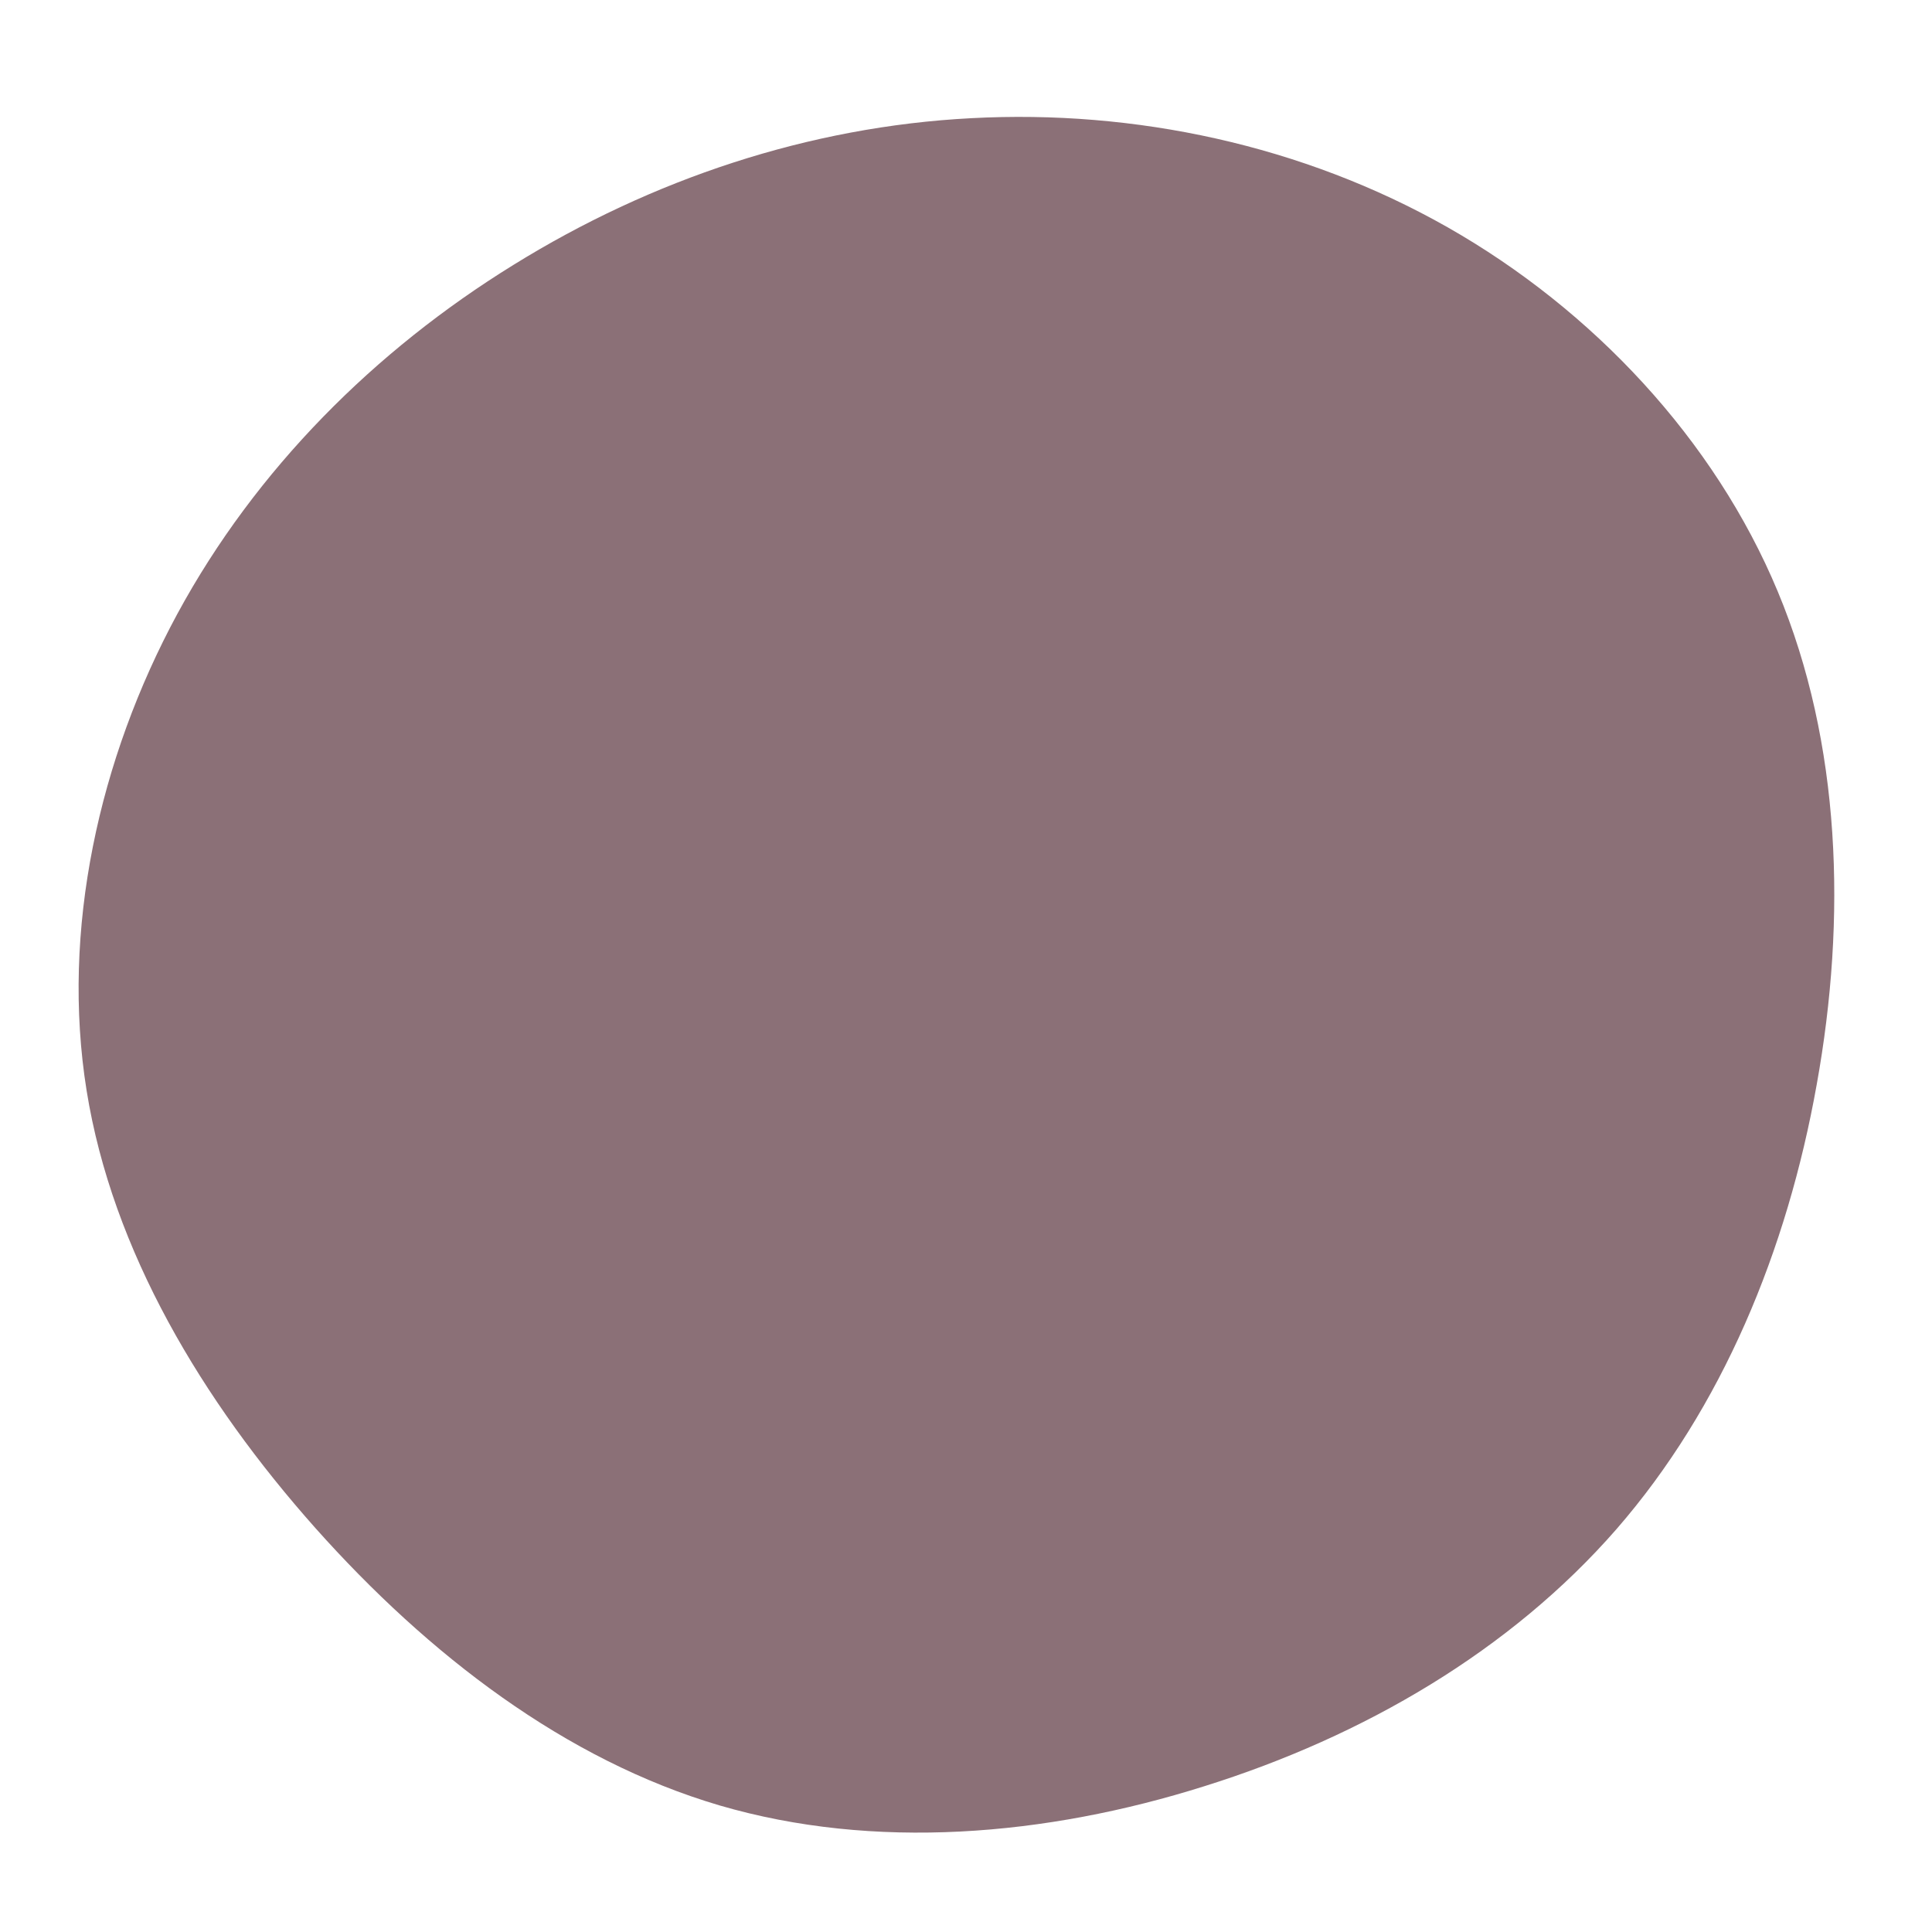
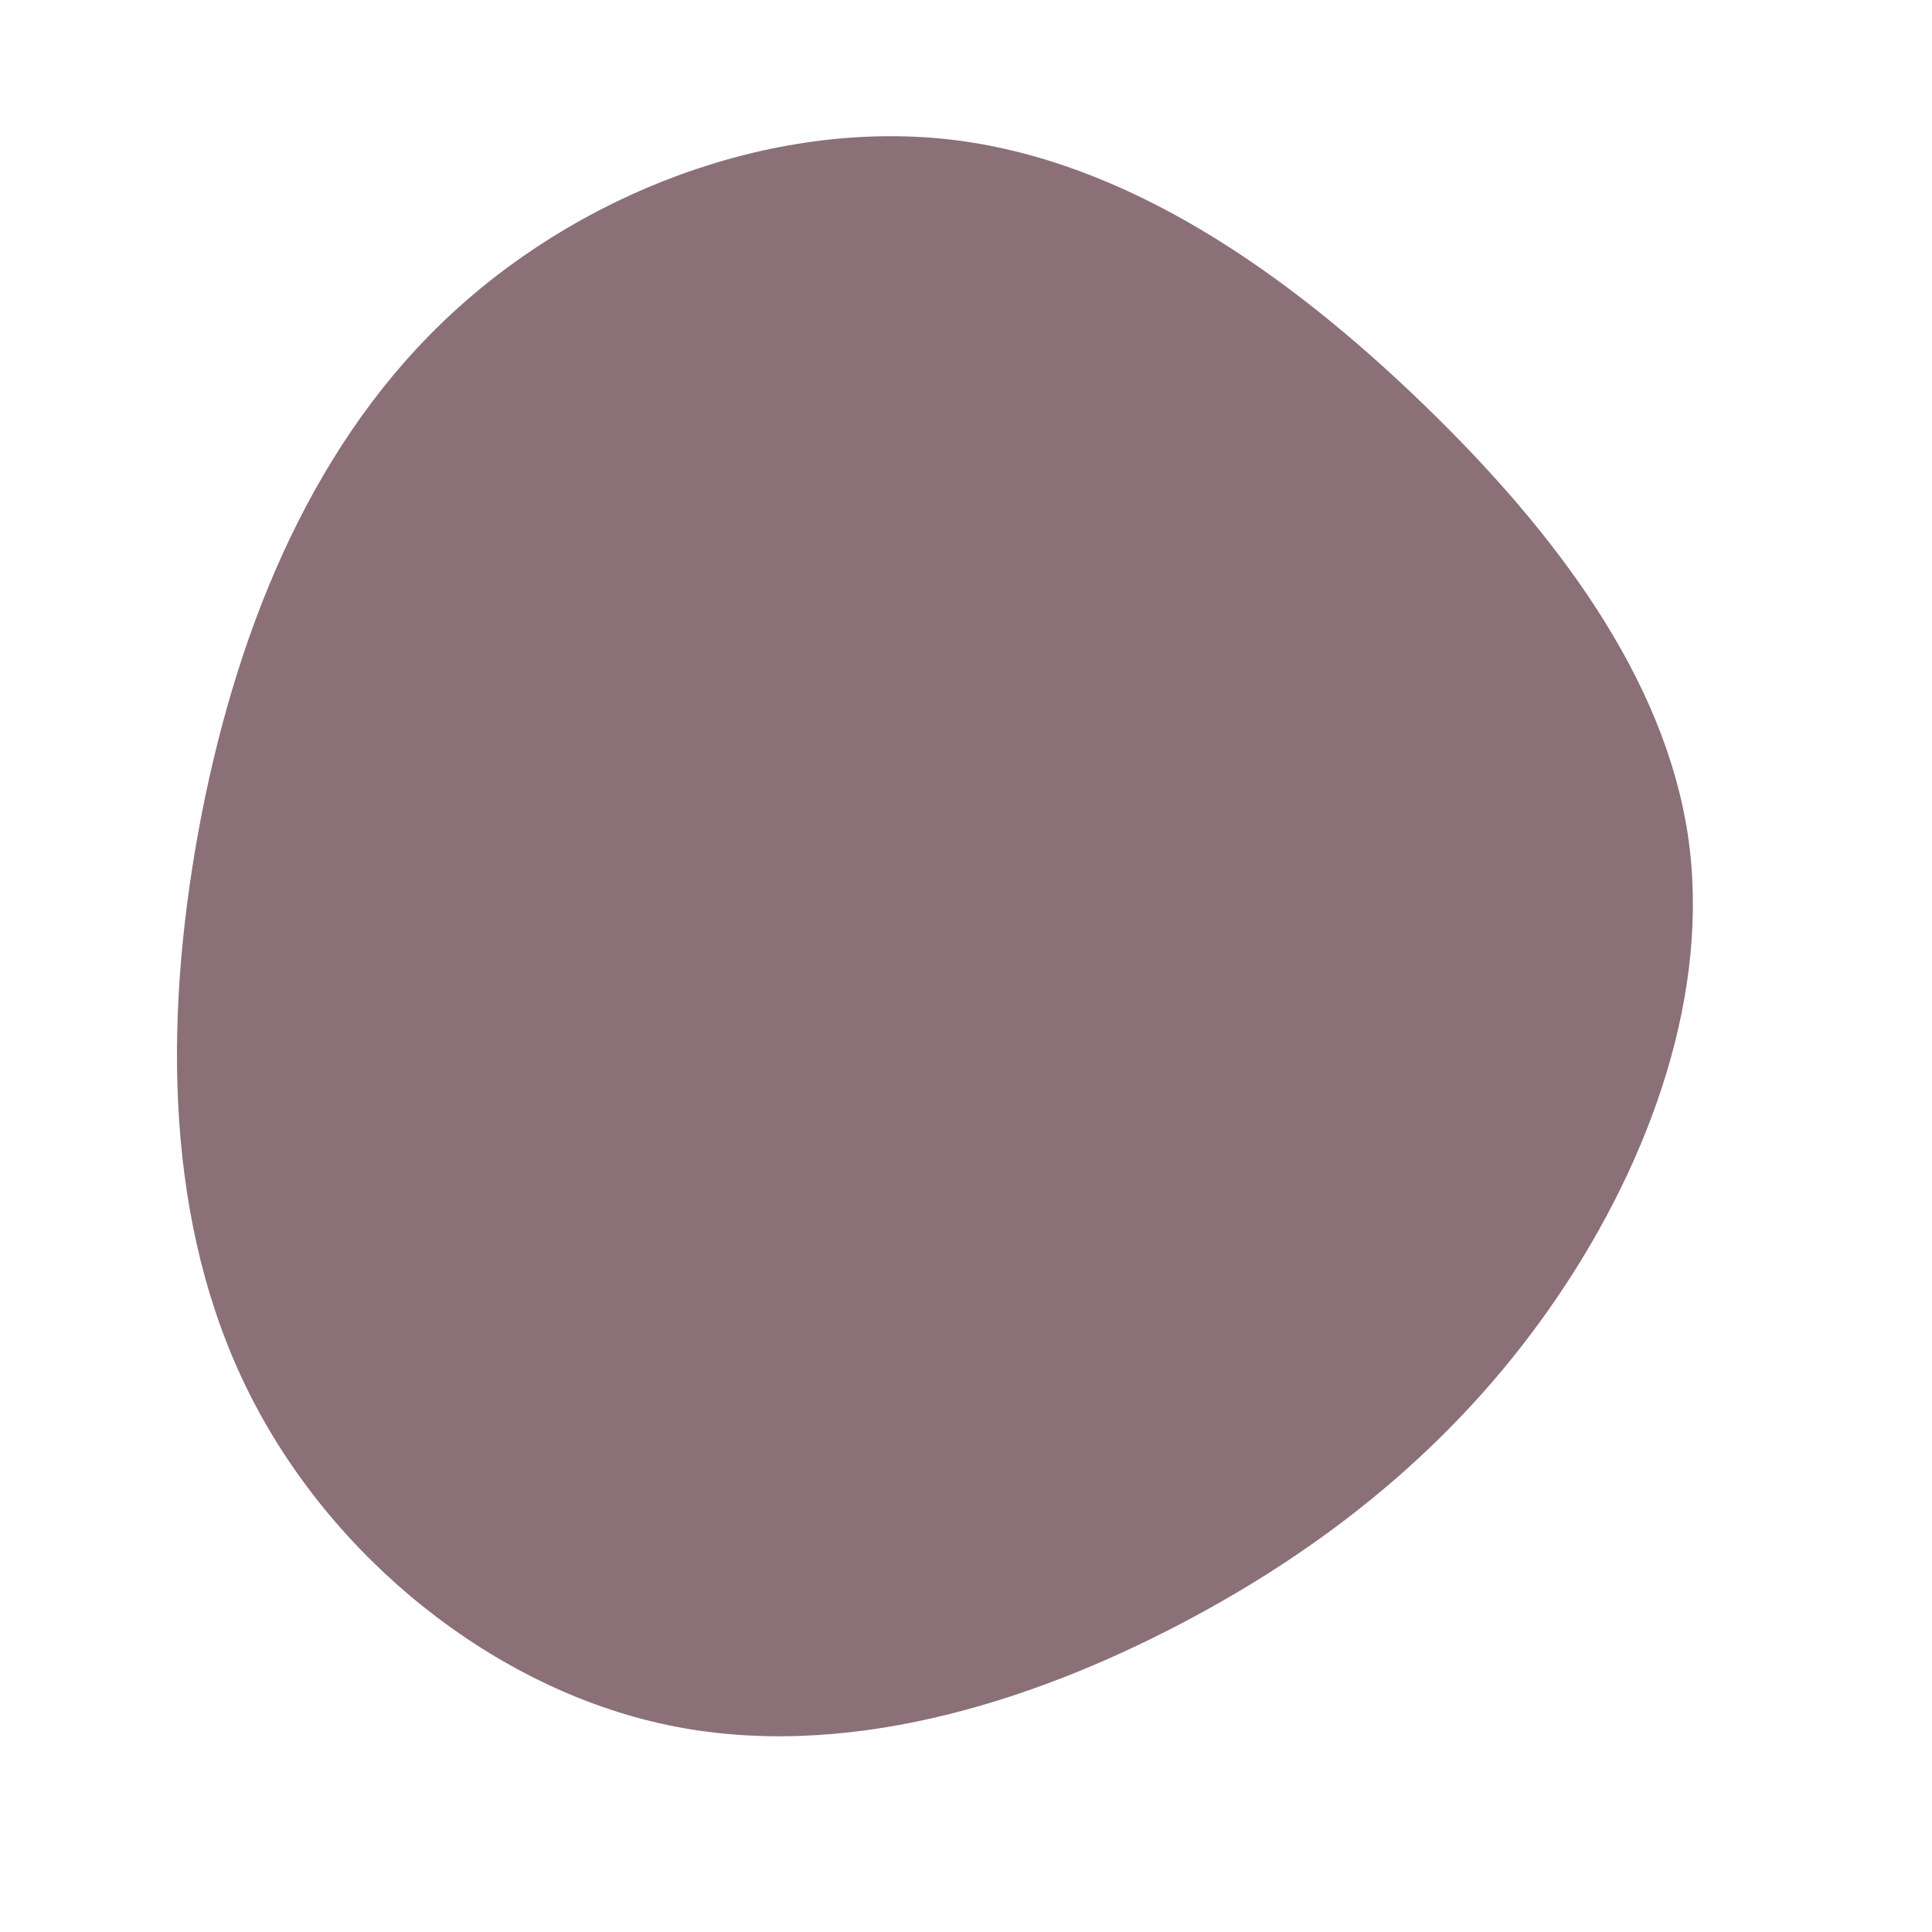
<svg xmlns="http://www.w3.org/2000/svg" width="300" height="300" viewBox="0 0 600 600">
  <g transform="translate(300,300)">
-     <path d="M149.6,-229.4C194.6,-203.8,232.4,-163.6,252.1,-116.3C271.8,-69.1,273.5,-14.8,264.2,36.8C255,88.4,234.8,137.2,202,174.9C169.1,212.6,123.6,239.2,74.1,254.7C24.7,270.3,-28.6,274.7,-76.5,260.7C-124.4,246.6,-166.9,214,-202.1,174.5C-237.2,135,-265.1,88.5,-273.1,38.7C-281.1,-11.1,-269.3,-64.3,-244.9,-109.4C-220.5,-154.4,-183.5,-191.2,-140.6,-217.7C-97.7,-244.3,-48.8,-260.7,1.7,-263.3C52.3,-266,104.5,-255,149.6,-229.4Z" fill="#8B7077" />
+     <path d="M142,-174.5C183.7,-134.2,216.9,-89.2,224.2,-40.6C231.4,7.9,212.7,60,183.8,102.6C155,145.1,116,178.3,67.6,203.8C19.2,229.3,-38.6,247.1,-92.8,235.7C-146.9,224.3,-197.3,183.7,-222.9,132.1C-248.5,80.6,-249.3,18.3,-238.4,-41.7C-227.4,-101.7,-204.7,-159.2,-163,-199.5C-121.3,-239.9,-60.6,-262.9,-5.2,-256.7C50.1,-250.4,100.3,-214.8,142,-174.5Z" fill="#8B7077">
+       <animate id="one" attributeName="d" from="M142,-174.5C183.7,-134.2,216.9,-89.2,224.2,-40.6C231.4,7.9,212.7,60,183.8,102.6C155,145.1,116,178.3,67.6,203.8C19.2,229.3,-38.6,247.1,-92.8,235.7C-146.9,224.3,-197.3,183.7,-222.9,132.1C-248.5,80.6,-249.3,18.3,-238.4,-41.7C-227.4,-101.7,-204.7,-159.2,-163,-199.5C-121.3,-239.9,-60.6,-262.9,-5.2,-256.7C50.1,-250.4,100.3,-214.8,142,-174.5Z" to="M138.8,-165.8C187.3,-124.8,238.9,-88,249,-42.2C259.2,3.7,227.9,58.6,192.7,103.5C157.5,148.3,118.4,183.2,72.3,201.1C26.1,218.9,-27.1,219.9,-81.1,207.1C-135,194.2,-189.6,167.6,-224.3,122.3C-259,77,-273.8,13.1,-263,-46C-252.1,-105.2,-215.7,-159.4,-167.6,-200.5C-119.6,-241.5,-59.8,-269.2,-7.3,-260.6C45.2,-251.9,90.4,-206.8,138.8,-165.8Z" begin="0s" dur="8s" fill="freeze" />
+       <animate id="two" attributeName="d" from="M138.8,-165.8C187.3,-124.8,238.9,-88,249,-42.2C259.2,3.7,227.9,58.6,192.7,103.5C157.5,148.3,118.4,183.2,72.3,201.1C26.1,218.9,-27.1,219.9,-81.1,207.1C-135,194.2,-189.6,167.6,-224.3,122.3C-259,77,-273.8,13.1,-263,-46C-252.1,-105.2,-215.7,-159.4,-167.6,-200.5C-119.6,-241.5,-59.8,-269.2,-7.3,-260.6C45.2,-251.9,90.4,-206.8,138.8,-165.8Z" to="M156.8,-198.2C191.4,-157.8,199.6,-97.2,204.6,-40.3C209.5,16.6,211.3,69.8,191.1,115.7C171,161.6,128.9,200.1,78.5,220.7C28,241.2,-30.8,243.7,-86.4,227.7C-142,211.6,-194.4,177.1,-216.6,129.5C-238.7,81.9,-230.7,21.3,-219.4,-38C-208.2,-97.4,-193.7,-155.6,-156.7,-195.5C-119.6,-235.5,-59.8,-257.2,0.6,-258C61.1,-258.8,122.1,-238.5,156.8,-198.2Z" begin="one.end" dur="8s" fill="freeze" />
+       <animate id="three" attributeName="d" from="M156.8,-198.2C191.4,-157.8,199.6,-97.2,204.6,-40.3C209.5,16.6,211.3,69.8,191.1,115.7C171,161.6,128.9,200.1,78.5,220.7C28,241.2,-30.8,243.7,-86.4,227.7C-142,211.6,-194.4,177.1,-216.6,129.5C-238.7,81.9,-230.7,21.3,-219.4,-38C-208.2,-97.4,-193.7,-155.6,-156.7,-195.5C-119.6,-235.5,-59.8,-257.2,0.6,-258C61.1,-258.8,122.1,-238.5,156.8,-198.2Z" to="M137.6,-157.2C180.9,-127.6,220.5,-86.7,231.7,-38.6C242.9,9.6,225.8,65.1,198.9,117.8C172,170.5,135.2,220.6,88,234.8C40.7,249,-17.1,227.4,-76.5,207.1C-136,186.9,-197,167.9,-230.5,125.5C-264,83.1,-269.9,17.3,-250.6,-35.9C-231.4,-89.1,-187,-129.6,-141.1,-158.6C-95.1,-187.7,-47.6,-205.4,-0.2,-205.1C47.1,-204.8,94.3,-186.7,137.6,-157.2Z" begin="two.end" dur="8s" fill="freeze" />
+       <animate id="four" attributeName="d" from="M137.6,-157.2C180.9,-127.6,220.5,-86.7,231.7,-38.6C242.9,9.6,225.8,65.1,198.9,117.8C172,170.5,135.2,220.6,88,234.8C40.7,249,-17.1,227.4,-76.5,207.1C-136,186.9,-197,167.9,-230.5,125.5C-264,83.1,-269.9,17.3,-250.6,-35.9C-231.4,-89.1,-187,-129.6,-141.1,-158.6C-95.1,-187.7,-47.6,-205.4,-0.2,-205.1C47.1,-204.8,94.3,-186.7,137.6,-157.2Z" to="M144.9,-177.3C180.5,-142.8,197.1,-90.2,206.7,-36.3C216.4,17.5,219,72.8,200.5,125.9C181.9,179,142.1,230,88.5,254.2C35,278.5,-32.3,276,-86.1,250.4C-140,224.8,-180.4,176.2,-206,123.1C-231.6,70.1,-242.3,12.7,-232.1,-40.2C-221.9,-93.1,-190.6,-141.5,-148.5,-174.9C-106.3,-208.3,-53.1,-226.7,0.7,-227.6C54.6,-228.4,109.3,-211.9,144.9,-177.3Z" begin="three.end" dur="8s" fill="freeze" />
+       <animate id="five" attributeName="d" from="M144.9,-177.3C180.5,-142.8,197.1,-90.2,206.7,-36.3C216.4,17.5,219,72.8,200.5,125.9C181.9,179,142.1,230,88.5,254.2C35,278.5,-32.3,276,-86.1,250.4C-140,224.8,-180.4,176.2,-206,123.1C-231.6,70.1,-242.3,12.7,-232.1,-40.2C-221.9,-93.1,-190.6,-141.5,-148.5,-174.9C-106.3,-208.3,-53.1,-226.7,0.7,-227.6C54.6,-228.4,109.3,-211.9,144.9,-177.3Z" to="M137.8,-168.6C172.8,-134.9,191.3,-85.9,208.3,-30.6C225.3,24.7,240.8,86.3,218.4,127C196,167.6,135.6,187.2,76,208.8C16.4,230.5,-42.4,254.3,-97.7,244.6C-152.9,234.8,-204.6,191.4,-235.7,136.6C-266.8,81.8,-277.2,15.5,-258,-37.2C-238.8,-90,-190.1,-129.3,-142.2,-160.6C-94.3,-192,-47.1,-215.5,2.1,-218.1C51.4,-220.6,102.8,-202.2,137.8,-168.6Z" begin="four.end" dur="8s" fill="freeze" />
+       <animate id="six" attributeName="d" from="M137.8,-168.6C172.8,-134.9,191.3,-85.9,208.3,-30.6C225.3,24.7,240.8,86.3,218.4,127C196,167.6,135.6,187.2,76,208.8C16.4,230.5,-42.4,254.3,-97.7,244.6C-152.9,234.8,-204.6,191.4,-235.7,136.6C-266.8,81.8,-277.2,15.5,-258,-37.2C-238.8,-90,-190.1,-129.3,-142.2,-160.6C-94.3,-192,-47.1,-215.5,2.1,-218.1C51.4,-220.6,102.8,-202.2,137.8,-168.6Z" to="M148.1,-186.6C183.8,-146.4,199.3,-92.1,207.3,-37.9C215.3,16.4,215.9,70.7,195,117.9C174.1,165.1,131.7,205.2,79.1,229.6C26.6,254,-36.1,262.8,-88.5,243.6C-141,224.4,-183.1,177.2,-204.7,125.2C-226.3,73.2,-227.4,16.5,-215.4,-35.7C-203.5,-87.9,-178.6,-135.5,-140.5,-175.3C-102.4,-215.1,-51.2,-247,2.5,-250C56.1,-252.9,112.3,-226.8,148.1,-186.6Z" begin="five.end" dur="8s" fill="freeze" />
+       <animate id="seven" attributeName="d" from="M148.1,-186.6C183.8,-146.4,199.3,-92.1,207.3,-37.9C215.3,16.4,215.9,70.7,195,117.9C174.1,165.1,131.7,205.2,79.1,229.6C26.6,254,-36.1,262.8,-88.5,243.6C-141,224.4,-183.1,177.2,-204.7,125.2C-226.3,73.2,-227.4,16.5,-215.4,-35.7C-203.5,-87.9,-178.6,-135.5,-140.5,-175.3C-102.4,-215.1,-51.2,-247,2.5,-250C56.1,-252.9,112.3,-226.8,148.1,-186.6Z" to="M150.5,-169.3C199.4,-138.3,246.4,-95,259.4,-42.6C272.4,9.8,251.4,71.4,219.2,126.1C187.1,180.8,143.8,228.5,90.7,246.9C37.5,265.3,-25.5,254.3,-82.4,231.5C-139.3,208.6,-190,173.8,-211.2,126.9C-232.4,80,-224,21,-213.6,-37.6C-203.1,-96.1,-190.6,-154.1,-154.6,-187.5C-118.7,-220.8,-59.4,-229.4,-4.3,-224.3C50.8,-219.2,101.6,-200.4,150.5,-169.3Z" begin="six.end" dur="8s" fill="freeze" />
+       <animate id="eight" attributeName="d" from="M150.5,-169.3C199.4,-138.3,246.4,-95,259.4,-42.6C272.4,9.8,251.4,71.4,219.2,126.1C187.1,180.8,143.8,228.5,90.7,246.9C37.5,265.3,-25.5,254.3,-82.4,231.5C-139.3,208.6,-190,173.8,-211.2,126.9C-232.4,80,-224,21,-213.6,-37.6C-203.1,-96.1,-190.6,-154.1,-154.6,-187.5C-118.7,-220.8,-59.4,-229.4,-4.3,-224.3C50.8,-219.2,101.6,-200.4,150.5,-169.3Z" to="M154.4,-184C200.3,-145.4,238,-97,246.9,-44C255.7,9.1,235.7,66.8,202.7,110.6C169.8,154.4,123.9,184.3,74.8,199.6C25.8,214.9,-26.4,215.5,-70.3,197.6C-114.2,179.8,-149.8,143.4,-177.7,100.1C-205.6,56.9,-225.9,6.7,-219.1,-39.8C-212.3,-86.4,-178.5,-129.4,-137.5,-168.8C-96.4,-208.2,-48.2,-244.1,3,-247.7C54.2,-251.3,108.4,-222.5,154.4,-184Z" begin="seven.end" dur="8s" fill="freeze" />
+       <animate id="nine" attributeName="d" from="M154.4,-184C200.3,-145.4,238,-97,246.9,-44C255.7,9.1,235.7,66.8,202.7,110.6C169.8,154.4,123.9,184.3,74.8,199.6C25.8,214.9,-26.4,215.5,-70.3,197.6C-114.2,179.8,-149.8,143.4,-177.7,100.1C-205.6,56.9,-225.9,6.7,-219.1,-39.8C-212.3,-86.4,-178.5,-129.4,-137.5,-168.8C-96.4,-208.2,-48.2,-244.1,3,-247.7C54.2,-251.3,108.4,-222.5,154.4,-184Z" to="M125.3,-158C159.8,-120.4,183.3,-78.4,197.8,-29.9C212.4,18.7,217.9,73.8,197.1,117.5C176.3,161.2,129.2,193.4,75.7,216.5C22.2,239.6,-37.6,253.7,-86.4,236.4C-135.1,219,-172.8,170.3,-205.6,117C-238.4,63.7,-266.5,5.9,-258.5,-46.7C-250.5,-99.2,-206.6,-146.5,-157.5,-181.5C-108.4,-216.5,-54.2,-239.3,-4.4,-234C45.4,-228.8,90.8,-195.6,125.3,-158Z" begin="eight.end" dur="8s" fill="freeze" />
+       <animate id="ten" attributeName="d" from="M125.3,-158C159.8,-120.4,183.3,-78.4,197.8,-29.9C212.4,18.7,217.9,73.8,197.1,117.5C176.3,161.2,129.2,193.4,75.7,216.5C22.2,239.6,-37.6,253.7,-86.4,236.4C-135.1,219,-172.8,170.3,-205.6,117C-238.4,63.7,-266.5,5.9,-258.5,-46.7C-250.5,-99.2,-206.6,-146.5,-157.5,-181.5C-108.4,-216.5,-54.2,-239.3,-4.4,-234C45.4,-228.8,90.8,-195.6,125.3,-158Z" to="M142,-174.5C183.7,-134.2,216.9,-89.2,224.2,-40.6C231.4,7.9,212.7,60,183.8,102.6C155,145.1,116,178.3,67.6,203.8C19.2,229.3,-38.6,247.1,-92.8,235.7C-146.9,224.3,-197.3,183.7,-222.9,132.1C-248.5,80.6,-249.3,18.3,-238.4,-41.7C-227.4,-101.7,-204.7,-159.2,-163,-199.5C-121.3,-239.9,-60.6,-262.9,-5.2,-256.7C50.1,-250.4,100.3,-214.8,142,-174.5Z" begin="nine.end" dur="8s" fill="freeze" />
+       <animate id="eleven" attributeName="d" from="M142,-174.5C183.7,-134.2,216.9,-89.2,224.2,-40.6C231.4,7.9,212.7,60,183.8,102.6C155,145.1,116,178.3,67.6,203.8C19.2,229.3,-38.6,247.1,-92.8,235.7C-146.9,224.3,-197.3,183.7,-222.9,132.1C-248.5,80.6,-249.3,18.3,-238.4,-41.7C-227.4,-101.7,-204.7,-159.2,-163,-199.5C-121.3,-239.9,-60.6,-262.9,-5.2,-256.7C50.1,-250.4,100.3,-214.8,142,-174.5Z" to="M138.8,-165.8C187.3,-124.8,238.9,-88,249,-42.2C259.2,3.7,227.9,58.6,192.7,103.5C157.5,148.3,118.4,183.2,72.3,201.1C26.1,218.9,-27.1,219.9,-81.1,207.1C-135,194.2,-189.6,167.6,-224.3,122.3C-259,77,-273.8,13.1,-263,-46C-252.1,-105.2,-215.7,-159.4,-167.6,-200.5C-119.6,-241.5,-59.8,-269.2,-7.3,-260.6C45.2,-251.9,90.4,-206.8,138.8,-165.8Z" begin="ten.end" dur="8s" fill="freeze" />
+       <animate id="twelve" attributeName="d" from="M138.8,-165.8C187.3,-124.8,238.9,-88,249,-42.2C259.2,3.7,227.9,58.6,192.7,103.5C157.5,148.3,118.4,183.2,72.3,201.1C26.1,218.9,-27.1,219.9,-81.1,207.1C-135,194.2,-189.6,167.6,-224.3,122.3C-259,77,-273.8,13.1,-263,-46C-252.1,-105.2,-215.7,-159.4,-167.6,-200.5C-119.6,-241.5,-59.8,-269.2,-7.3,-260.6C45.2,-251.9,90.4,-206.8,138.8,-165.8Z" to="M156.8,-198.2C191.4,-157.8,199.6,-97.2,204.6,-40.3C209.5,16.6,211.3,69.8,191.1,115.7C171,161.6,128.9,200.1,78.5,220.7C28,241.2,-30.8,243.7,-86.4,227.7C-142,211.6,-194.4,177.1,-216.6,129.5C-238.7,81.9,-230.7,21.3,-219.4,-38C-208.2,-97.4,-193.7,-155.6,-156.7,-195.5C-119.6,-235.5,-59.8,-257.2,0.6,-258C61.1,-258.8,122.1,-238.5,156.8,-198.2Z" begin="eleven.end" dur="8s" fill="freeze" />
+       <animate id="thirteen" attributeName="d" from="M156.8,-198.2C191.4,-157.8,199.6,-97.2,204.6,-40.3C209.5,16.6,211.3,69.8,191.1,115.7C171,161.6,128.9,200.1,78.5,220.7C28,241.2,-30.8,243.7,-86.4,227.7C-142,211.6,-194.4,177.1,-216.6,129.5C-238.7,81.9,-230.7,21.3,-219.4,-38C-208.2,-97.4,-193.7,-155.6,-156.7,-195.5C-119.6,-235.5,-59.8,-257.2,0.6,-258C61.1,-258.8,122.1,-238.5,156.8,-198.2Z" to="M137.6,-157.2C180.9,-127.6,220.5,-86.7,231.7,-38.6C242.9,9.6,225.8,65.1,198.9,117.8C172,170.5,135.2,220.6,88,234.8C40.7,249,-17.1,227.4,-76.5,207.1C-136,186.9,-197,167.9,-230.5,125.5C-264,83.1,-269.9,17.3,-250.6,-35.9C-231.4,-89.1,-187,-129.6,-141.1,-158.6C-95.1,-187.7,-47.6,-205.4,-0.2,-205.1C47.1,-204.8,94.3,-186.7,137.6,-157.2Z" begin="twelve.end" dur="8s" fill="freeze" />
+       <animate id="fourteen" attributeName="d" from="M137.6,-157.2C180.9,-127.6,220.5,-86.7,231.7,-38.6C242.9,9.6,225.8,65.1,198.9,117.8C172,170.5,135.2,220.6,88,234.8C40.7,249,-17.1,227.4,-76.5,207.1C-136,186.9,-197,167.9,-230.5,125.5C-264,83.1,-269.9,17.3,-250.6,-35.9C-231.4,-89.1,-187,-129.6,-141.1,-158.6C-95.1,-187.7,-47.6,-205.4,-0.2,-205.1C47.1,-204.8,94.3,-186.7,137.6,-157.2Z" to="M144.9,-177.3C180.5,-142.8,197.1,-90.2,206.7,-36.3C216.4,17.5,219,72.8,200.5,125.9C181.9,179,142.1,230,88.5,254.2C35,278.5,-32.3,276,-86.1,250.4C-140,224.8,-180.4,176.2,-206,123.1C-231.6,70.1,-242.3,12.7,-232.1,-40.2C-221.9,-93.1,-190.6,-141.5,-148.5,-174.9C-106.3,-208.3,-53.1,-226.7,0.7,-227.6C54.6,-228.4,109.3,-211.9,144.9,-177.3Z" begin="thirteen.end" dur="8s" fill="freeze" />
+       <animate id="fifteen" attributeName="d" from="M144.9,-177.3C180.5,-142.8,197.1,-90.2,206.7,-36.3C216.4,17.5,219,72.8,200.5,125.9C181.9,179,142.1,230,88.5,254.2C35,278.5,-32.3,276,-86.1,250.4C-140,224.8,-180.4,176.2,-206,123.1C-231.6,70.1,-242.3,12.7,-232.1,-40.2C-221.9,-93.1,-190.6,-141.5,-148.5,-174.9C-106.3,-208.3,-53.1,-226.7,0.7,-227.6C54.6,-228.4,109.3,-211.9,144.9,-177.3Z" to="M137.8,-168.6C172.8,-134.9,191.3,-85.9,208.3,-30.6C225.3,24.7,240.8,86.3,218.4,127C196,167.6,135.6,187.2,76,208.8C16.4,230.5,-42.4,254.3,-97.7,244.6C-152.9,234.8,-204.6,191.4,-235.7,136.6C-266.8,81.8,-277.2,15.5,-258,-37.2C-238.8,-90,-190.1,-129.3,-142.2,-160.6C-94.3,-192,-47.1,-215.5,2.1,-218.1C51.4,-220.6,102.8,-202.2,137.8,-168.6Z" begin="fourteen.end" dur="8s" fill="freeze" />
+       <animate id="sixteen" attributeName="d" from="M137.8,-168.6C172.8,-134.9,191.3,-85.9,208.3,-30.6C225.3,24.7,240.8,86.3,218.4,127C196,167.6,135.6,187.2,76,208.8C16.4,230.5,-42.4,254.3,-97.7,244.6C-152.9,234.8,-204.6,191.4,-235.7,136.6C-266.8,81.8,-277.2,15.5,-258,-37.2C-238.8,-90,-190.1,-129.3,-142.2,-160.6C-94.3,-192,-47.1,-215.5,2.1,-218.1C51.4,-220.6,102.8,-202.2,137.8,-168.6Z" to="M148.1,-186.6C183.8,-146.4,199.3,-92.1,207.3,-37.9C215.3,16.4,215.9,70.7,195,117.9C174.1,165.1,131.7,205.2,79.1,229.6C26.6,254,-36.1,262.8,-88.5,243.6C-141,224.4,-183.1,177.2,-204.7,125.2C-226.3,73.2,-227.4,16.5,-215.4,-35.7C-203.5,-87.9,-178.6,-135.5,-140.5,-175.3C-102.4,-215.1,-51.2,-247,2.5,-250C56.1,-252.9,112.3,-226.8,148.1,-186.6Z" begin="fifteen.end" dur="8s" fill="freeze" />
+       <animate id="seventeen" attributeName="d" from="M148.1,-186.6C183.8,-146.4,199.3,-92.1,207.3,-37.9C215.3,16.4,215.9,70.7,195,117.9C174.1,165.1,131.7,205.2,79.1,229.6C26.6,254,-36.1,262.8,-88.5,243.6C-141,224.4,-183.1,177.2,-204.7,125.2C-226.3,73.2,-227.4,16.5,-215.4,-35.7C-203.5,-87.9,-178.6,-135.5,-140.5,-175.3C-102.4,-215.1,-51.2,-247,2.5,-250C56.1,-252.9,112.3,-226.8,148.1,-186.6Z" to="M150.5,-169.3C199.4,-138.3,246.4,-95,259.4,-42.6C272.4,9.8,251.4,71.4,219.2,126.1C187.1,180.8,143.8,228.5,90.7,246.9C37.5,265.3,-25.5,254.3,-82.4,231.5C-139.3,208.6,-190,173.8,-211.2,126.9C-232.4,80,-224,21,-213.6,-37.6C-203.1,-96.1,-190.6,-154.1,-154.6,-187.5C-118.7,-220.8,-59.4,-229.4,-4.3,-224.3C50.8,-219.2,101.6,-200.4,150.5,-169.3Z" begin="sixteen.end" dur="8s" fill="freeze" />
+       <animate id="eighteen" attributeName="d" from="M150.5,-169.3C199.4,-138.3,246.4,-95,259.4,-42.6C272.4,9.8,251.4,71.4,219.2,126.1C187.1,180.8,143.8,228.5,90.7,246.9C37.5,265.3,-25.5,254.3,-82.4,231.5C-139.3,208.6,-190,173.8,-211.2,126.9C-232.4,80,-224,21,-213.6,-37.6C-203.1,-96.1,-190.6,-154.1,-154.6,-187.5C-118.7,-220.8,-59.4,-229.4,-4.3,-224.3C50.8,-219.2,101.6,-200.4,150.5,-169.3Z" to="M154.4,-184C200.3,-145.4,238,-97,246.9,-44C255.7,9.1,235.7,66.8,202.7,110.6C169.8,154.4,123.9,184.3,74.8,199.6C25.8,214.9,-26.4,215.5,-70.3,197.6C-114.2,179.8,-149.8,143.4,-177.7,100.1C-205.6,56.9,-225.9,6.7,-219.1,-39.8C-212.3,-86.4,-178.5,-129.4,-137.5,-168.8C-96.4,-208.2,-48.2,-244.1,3,-247.7C54.2,-251.3,108.4,-222.5,154.4,-184Z" begin="seventeen.end" dur="8s" fill="freeze" />
+       <animate id="nineteen" attributeName="d" from="M154.4,-184C200.3,-145.4,238,-97,246.9,-44C255.7,9.1,235.7,66.8,202.7,110.6C169.8,154.4,123.9,184.3,74.8,199.6C25.8,214.9,-26.4,215.5,-70.3,197.6C-114.2,179.8,-149.8,143.4,-177.7,100.1C-205.6,56.9,-225.9,6.7,-219.1,-39.8C-212.3,-86.4,-178.5,-129.4,-137.5,-168.8C-96.4,-208.2,-48.2,-244.1,3,-247.7C54.2,-251.3,108.4,-222.5,154.4,-184Z" to="M125.3,-158C159.8,-120.4,183.3,-78.4,197.8,-29.9C212.4,18.7,217.9,73.8,197.1,117.5C176.3,161.2,129.2,193.4,75.7,216.5C22.2,239.6,-37.6,253.7,-86.4,236.4C-135.1,219,-172.8,170.3,-205.6,117C-238.4,63.7,-266.5,5.9,-258.5,-46.7C-250.5,-99.2,-206.6,-146.5,-157.5,-181.5C-108.4,-216.5,-54.2,-239.3,-4.4,-234C45.4,-228.8,90.8,-195.6,125.3,-158Z" begin="eighteen.end" dur="8s" fill="freeze" />
+       <animate id="twenty" attributeName="d" from="M125.3,-158C159.8,-120.4,183.3,-78.4,197.8,-29.9C212.4,18.7,217.9,73.8,197.1,117.5C176.3,161.2,129.2,193.4,75.7,216.5C22.2,239.6,-37.6,253.7,-86.4,236.4C-135.1,219,-172.8,170.3,-205.6,117C-238.4,63.7,-266.5,5.9,-258.5,-46.7C-250.5,-99.2,-206.6,-146.5,-157.5,-181.5C-108.4,-216.5,-54.2,-239.3,-4.4,-234C45.4,-228.8,90.8,-195.6,125.3,-158Z" to="M142,-174.5C183.7,-134.2,216.9,-89.2,224.2,-40.6C231.4,7.9,212.7,60,183.8,102.6C155,145.1,116,178.3,67.6,203.8C19.2,229.3,-38.6,247.1,-92.8,235.7C-146.9,224.3,-197.3,183.7,-222.9,132.1C-248.5,80.6,-249.3,18.3,-238.4,-41.7C-227.4,-101.7,-204.7,-159.2,-163,-199.5C-121.3,-239.9,-60.6,-262.9,-5.2,-256.7C50.1,-250.4,100.3,-214.8,142,-174.5Z" begin="nineteen.end" dur="8s" fill="freeze" />
+     </path>
  </g>
</svg>
